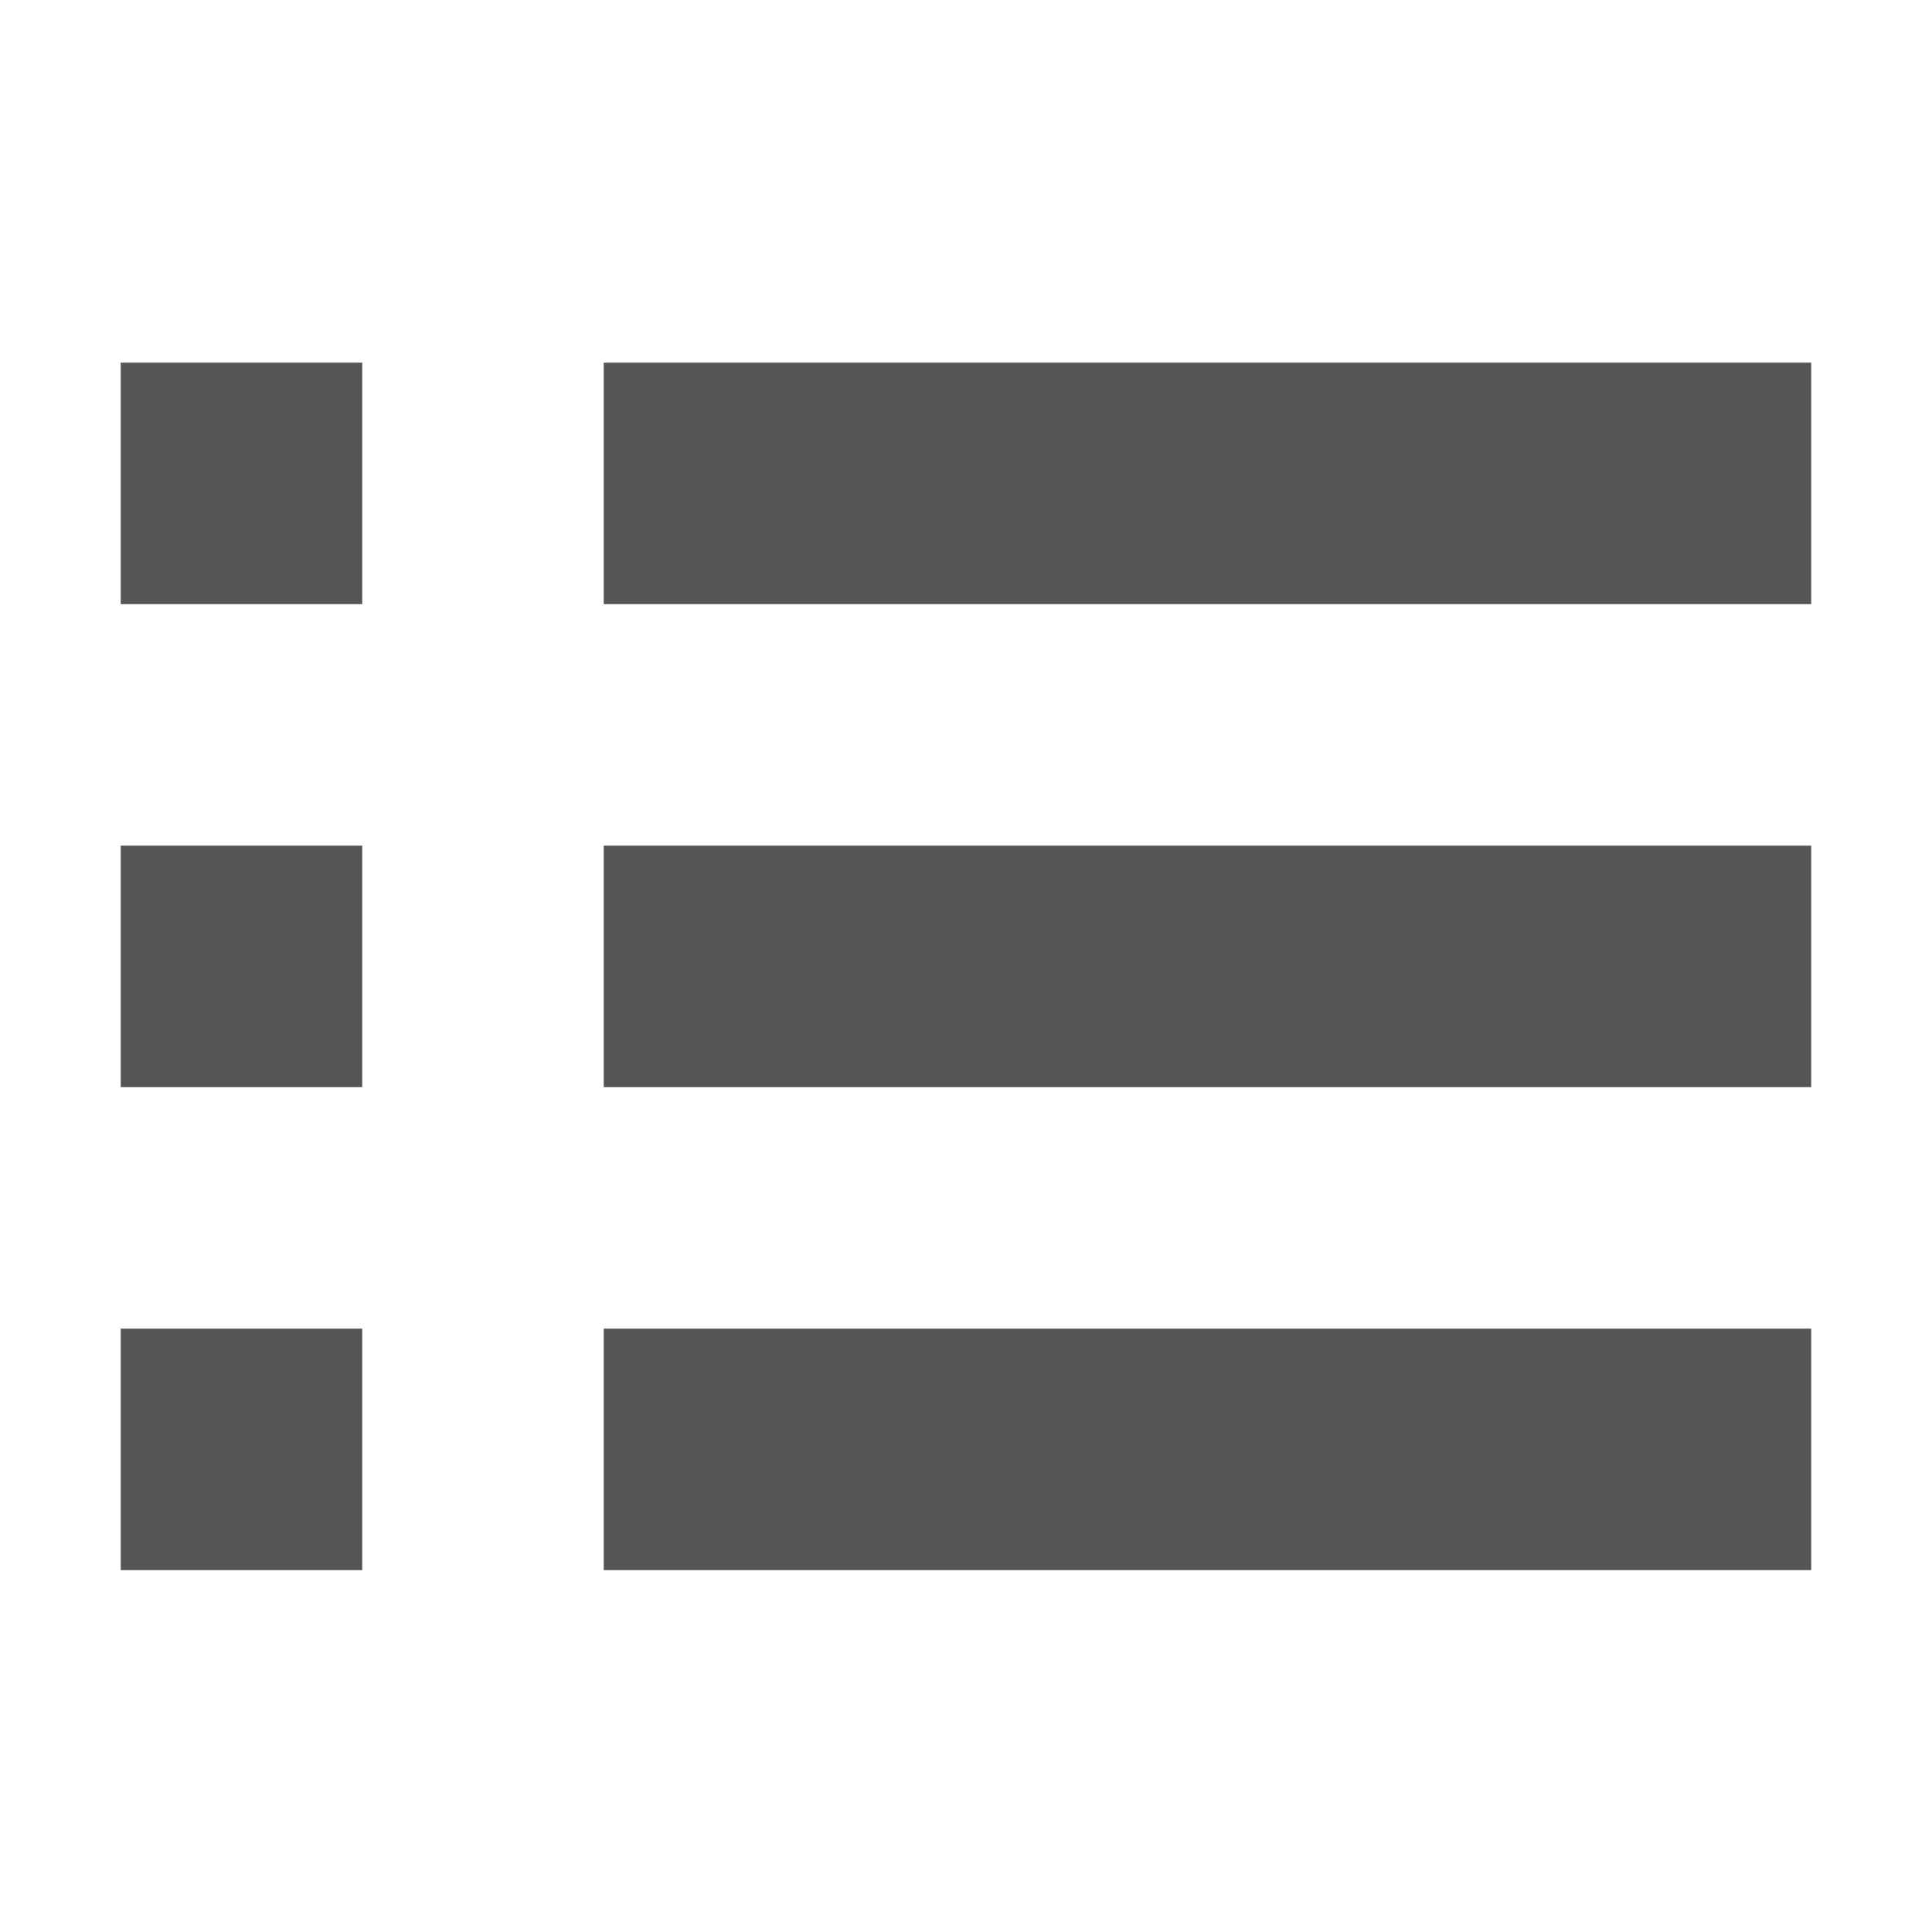
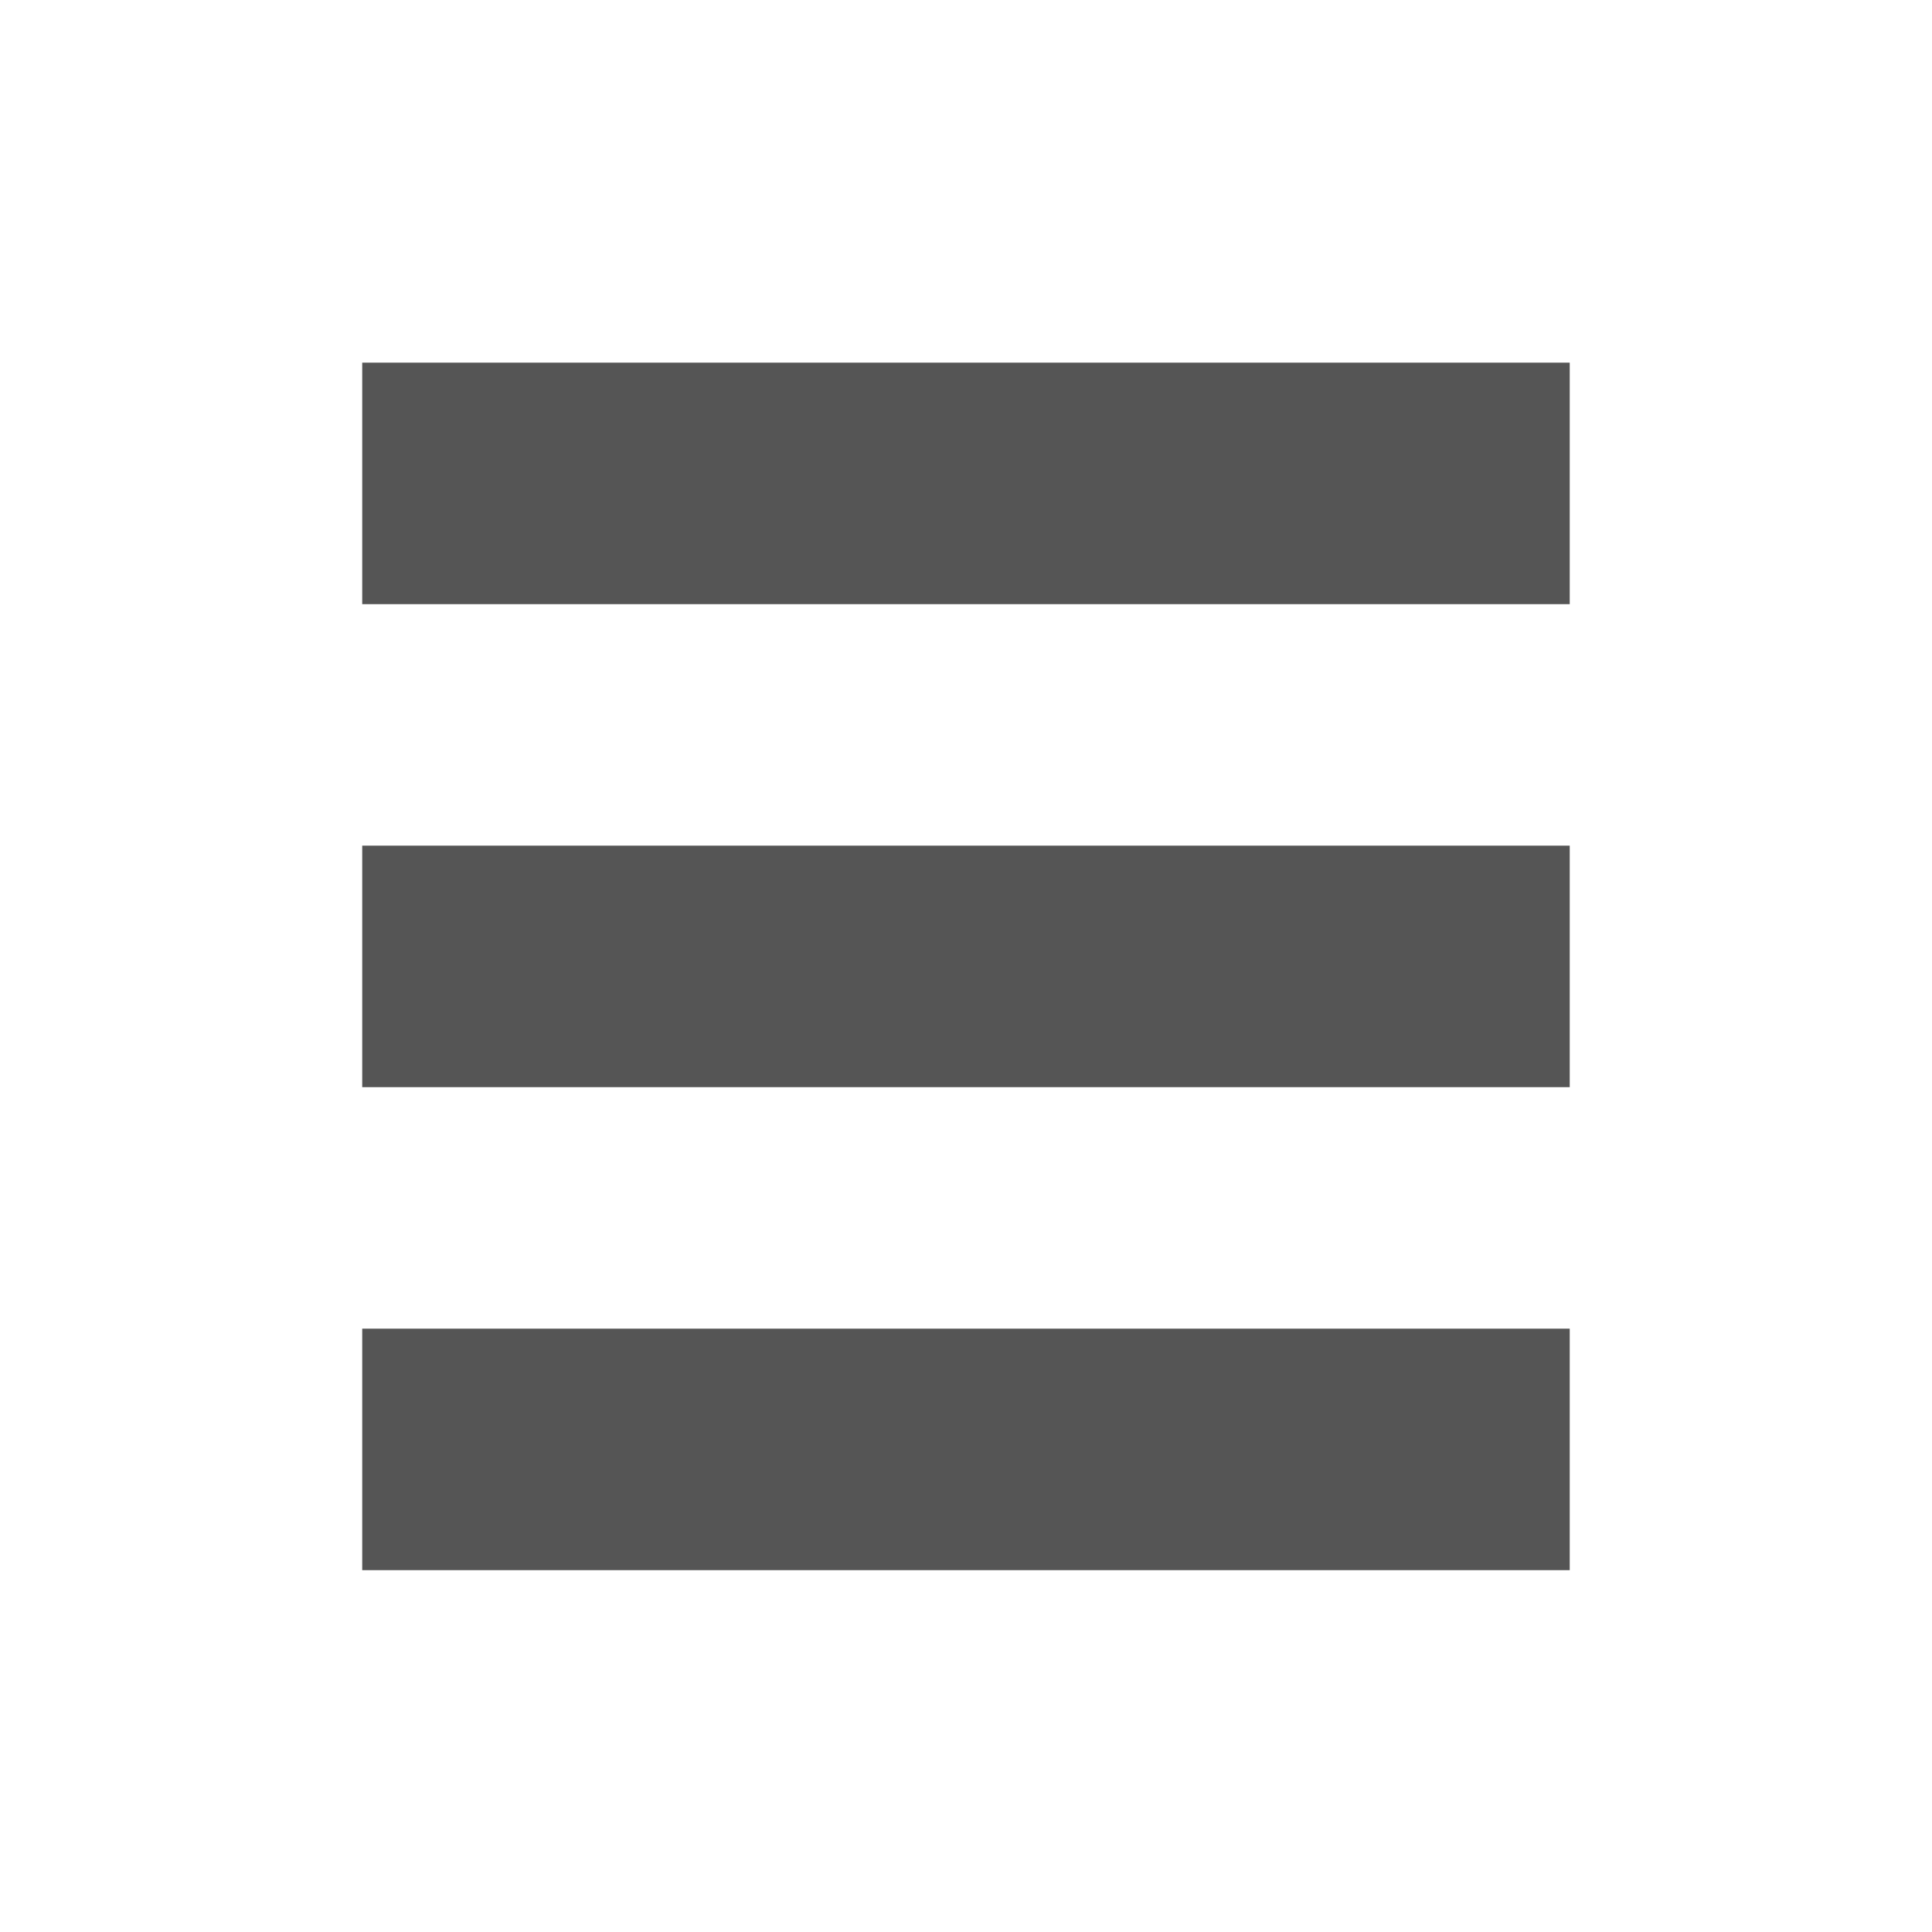
<svg xmlns="http://www.w3.org/2000/svg" xmlns:ns1="http://www.openswatchbook.org/uri/2009/osb" height="16" id="svg7384" style="enable-background:new" version="1.1" width="16">
  <defs id="defs7386">
+     <linearGradient id="linearGradient6882" ns1:paint="solid">
+       <stop id="stop6884" offset="0" style="stop-color:#555555;stop-opacity:1;" />
+     </linearGradient>
    <linearGradient id="linearGradient5606" ns1:paint="solid">
      <stop id="stop5608" offset="0" style="stop-color:#000000;stop-opacity:1;" />
    </linearGradient>
-     <filter color-interpolation-filters="sRGB" id="filter7554">
+     <filter id="filter7554" style="color-interpolation-filters:sRGB">
      <feBlend id="feBlend7556" in2="BackgroundImage" mode="darken" />
    </filter>
  </defs>
-   <g id="layer9" style="display:inline" transform="translate(-283.0002,-80.99664)" />
-   <g id="layer10" style="display:inline;filter:url(#filter7554)" transform="translate(-283.0002,-80.99664)" />
-   <g id="layer1" style="display:inline" transform="translate(-41.99999,-697.9966)" />
-   <g id="layer14" style="display:inline" transform="translate(-283.0002,-80.99664)" />
-   <g id="layer15" style="display:inline" transform="translate(-283.0002,-80.99664)" />
-   <g id="g71291" style="display:inline" transform="translate(-283.0002,-80.99664)" />
-   <g id="layer2" style="display:inline" transform="translate(-41.99999,-547.9966)" />
-   <g id="g6058" style="display:inline" transform="translate(-41.99999,-547.9966)" />
-   <g id="layer12" style="display:inline" transform="translate(-283.0002,-80.99664)">
-     <path d="m 284,84 0,2 2,0 0,-2 -2,0 z m 4,0 0,2 10,0 0,-2 -10,0 z m -4,4 0,2 2,0 0,-2 -2,0 z m 4,0 0,2 10,0 0,-2 -10,0 z m -4,4 0,2 2,0 0,-2 -2,0 z m 4,0 0,2 10,0 0,-2 -10,0 z" id="rect7356" style="color:#555555;fill:#555555;fill-opacity:1;stroke:none;stroke-width:1;marker:none;visibility:visible;display:inline;overflow:visible" />
+   <g id="layer9" style="display:inline" transform="translate(-285.0002,-80.99664)" />
+   <g id="layer10" style="display:inline;filter:url(#filter7554)" transform="translate(-285.0002,-80.99664)" />
+   <g id="layer1" style="display:inline" transform="translate(-43.99999,-697.9966)" />
+   <g id="layer14" style="display:inline" transform="translate(-285.0002,-80.99664)" />
+   <g id="layer15" style="display:inline" transform="translate(-285.0002,-80.99664)" />
+   <g id="g71291" style="display:inline" transform="translate(-285.0002,-80.99664)" />
+   <g id="layer2" style="display:inline" transform="translate(-43.99999,-547.9966)" />
+   <g id="layer12" style="display:inline" transform="translate(-285.0002,-80.99664)">
+     <path d="m 288,84 0,2 10,0 0,-2 z m 0,4 0,2 10,0 0,-2 z m 0,4 0,2 10,0 0,-2 z" id="rect7356" style="color:#bebebe;display:inline;overflow:visible;visibility:visible;fill:#555555;fill-opacity:1;stroke:none;stroke-width:1;marker:none" />
  </g>
</svg>
